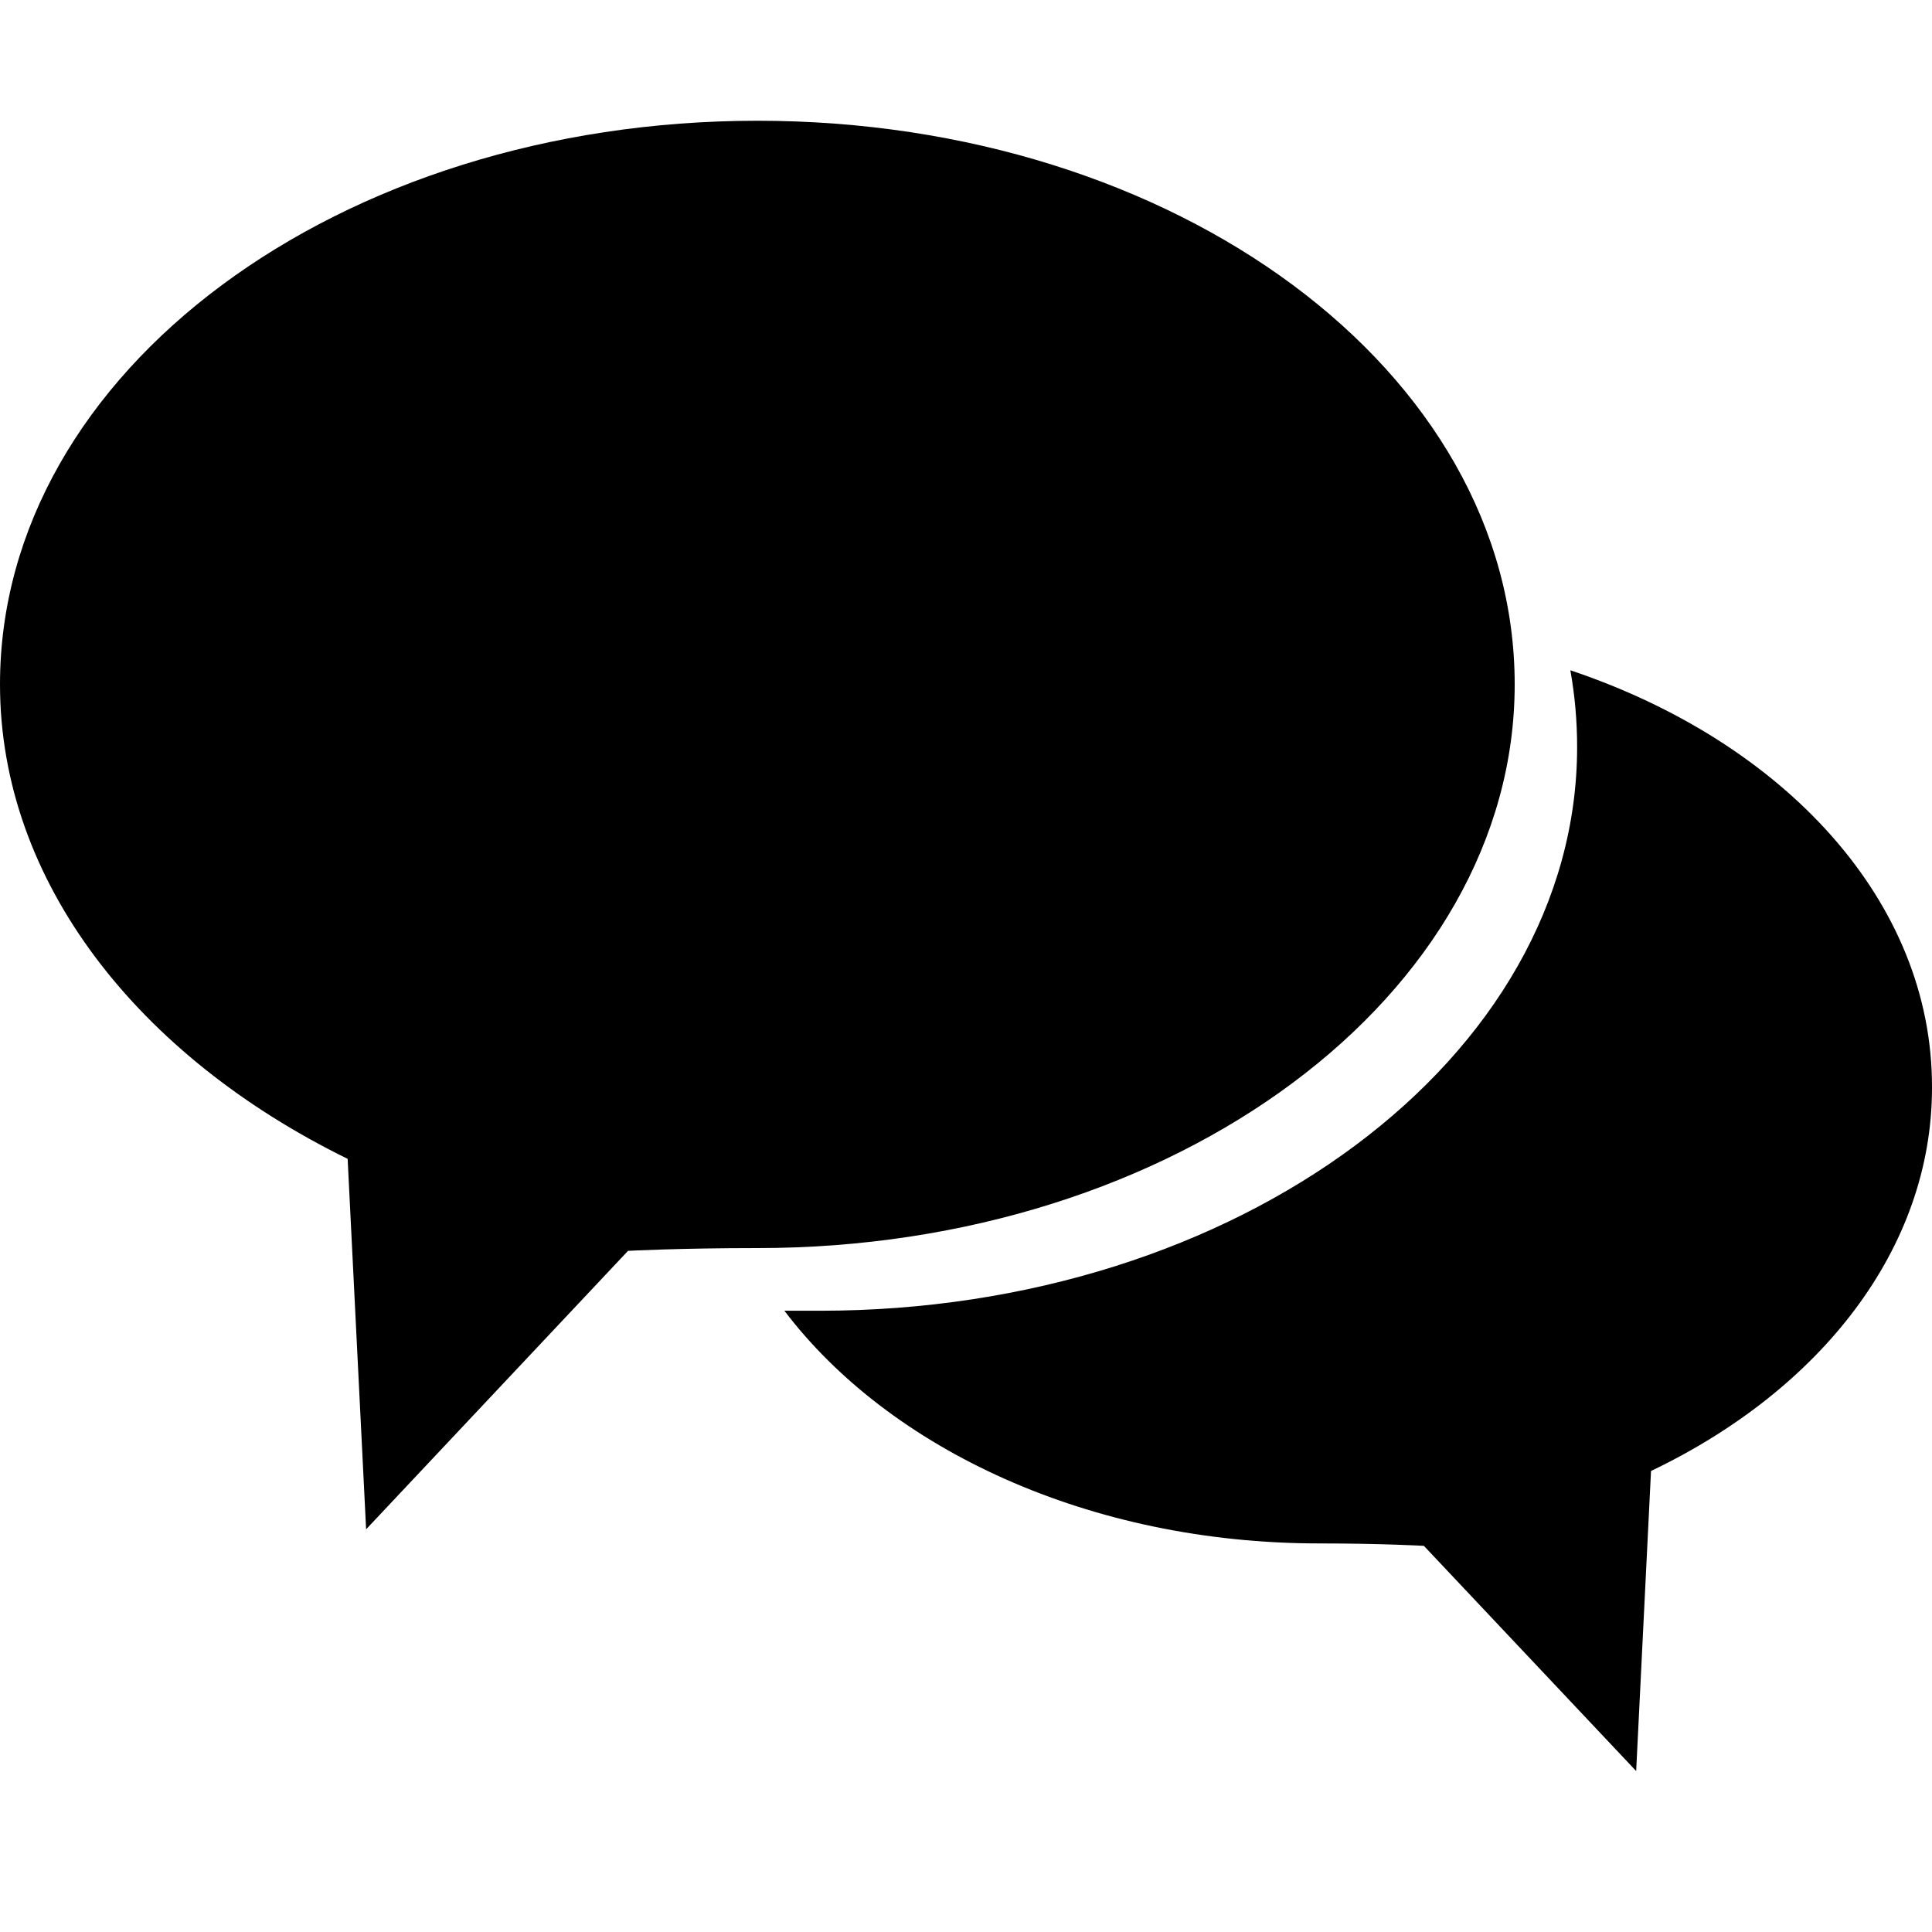
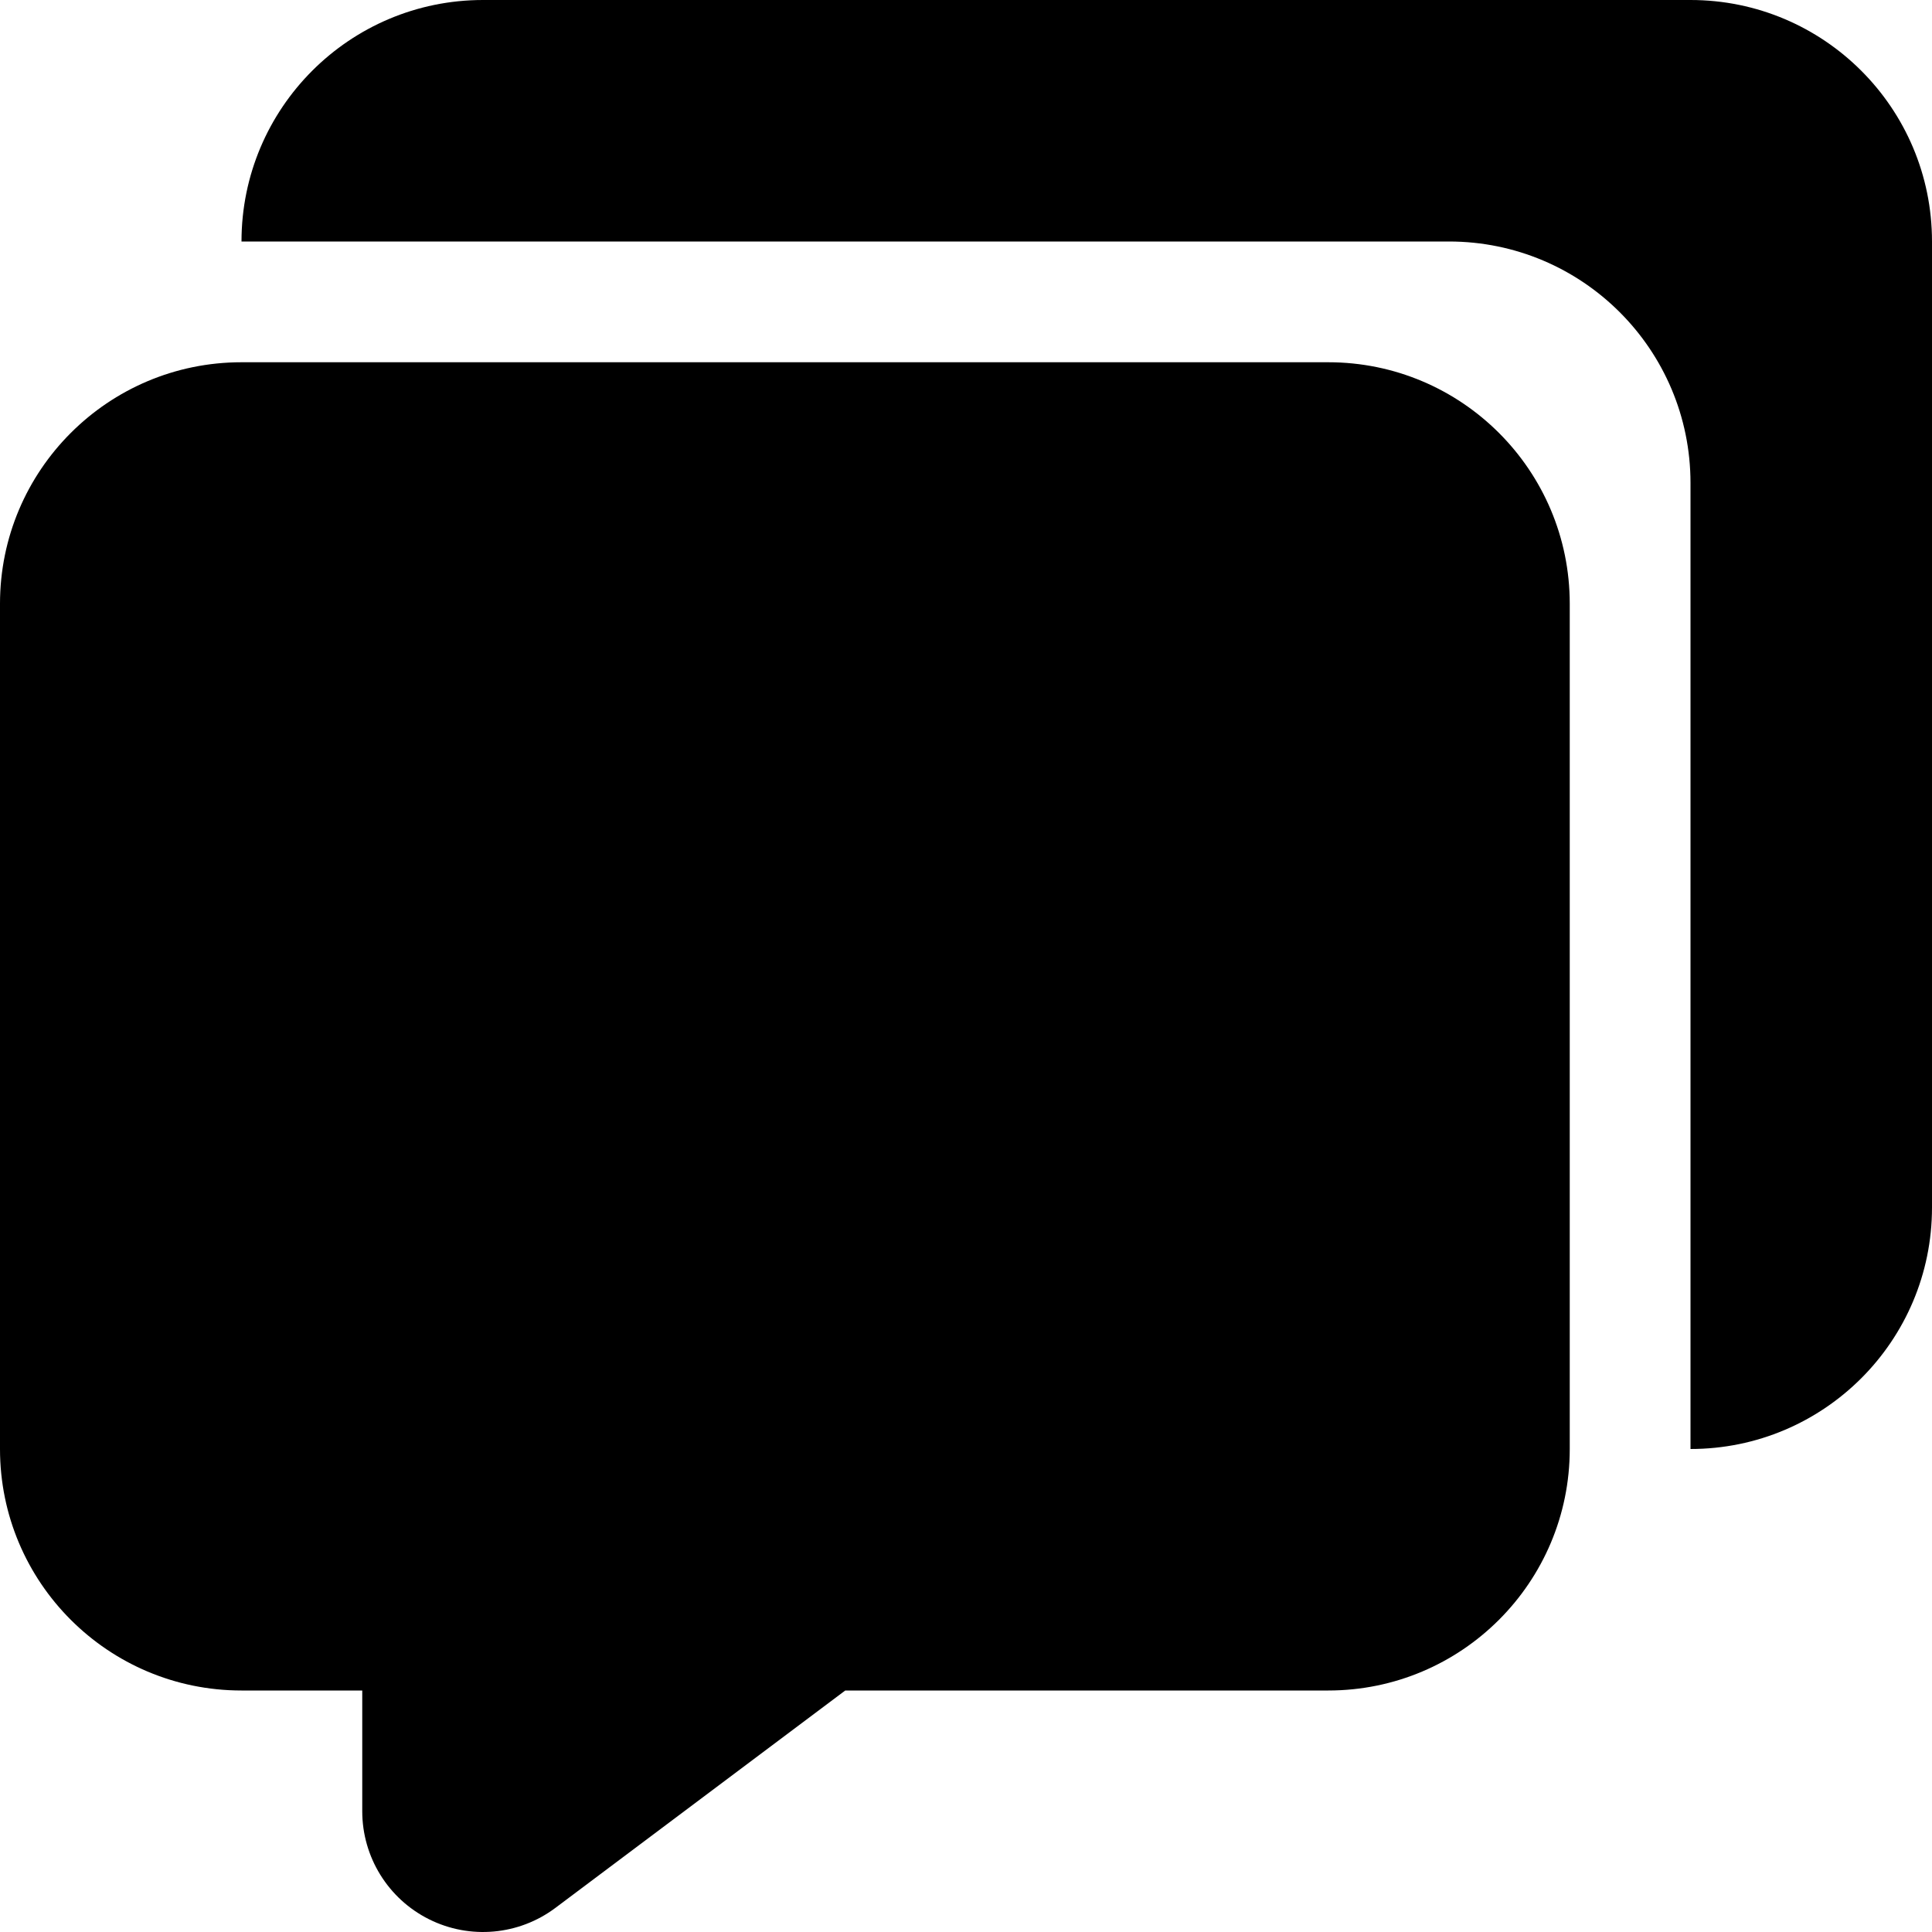
<svg xmlns="http://www.w3.org/2000/svg" id="icon-comments" viewBox="0 0 16 16">
-   <path d="M6.273 10.336c-.646 0-1.072.023-1.072.023l-2.169 2.306-.153-3.068C1.148 8.749 0 7.304 0 5.668 0 3.075 2.807 1 6.273 1c3.467 0 6.271 2.075 6.271 4.668 0 2.572-2.807 4.668-6.27 4.668zM16 9.008c0 1.333-.923 2.503-2.327 3.174l-.123 2.485-1.758-1.865s-.349-.02-.866-.02c-1.902 0-3.559-.779-4.43-1.927h.295c3.463 0 6.27-2.096 6.27-4.668a3.59 3.59 0 0 0-.056-.636c1.767.592 3 1.909 2.995 3.457z" fill-rule="nonzero" />
+   <path d="M2 2a2 2 0 0 1 2-2h10a2 2 0 0 1 2 2v8a2 2 0 0 1-2 2V4a2 2 0 0 0-2-2H2ZM0 5a2 2 0 0 1 2-2h9a2 2 0 0 1 2 2v7a2 2 0 0 1-2 2H7l-2.4 1.8A1 1 0 0 1 3 15v-1H2a2 2 0 0 1-2-2V5Z" fill-rule="evenodd" />
</svg>
